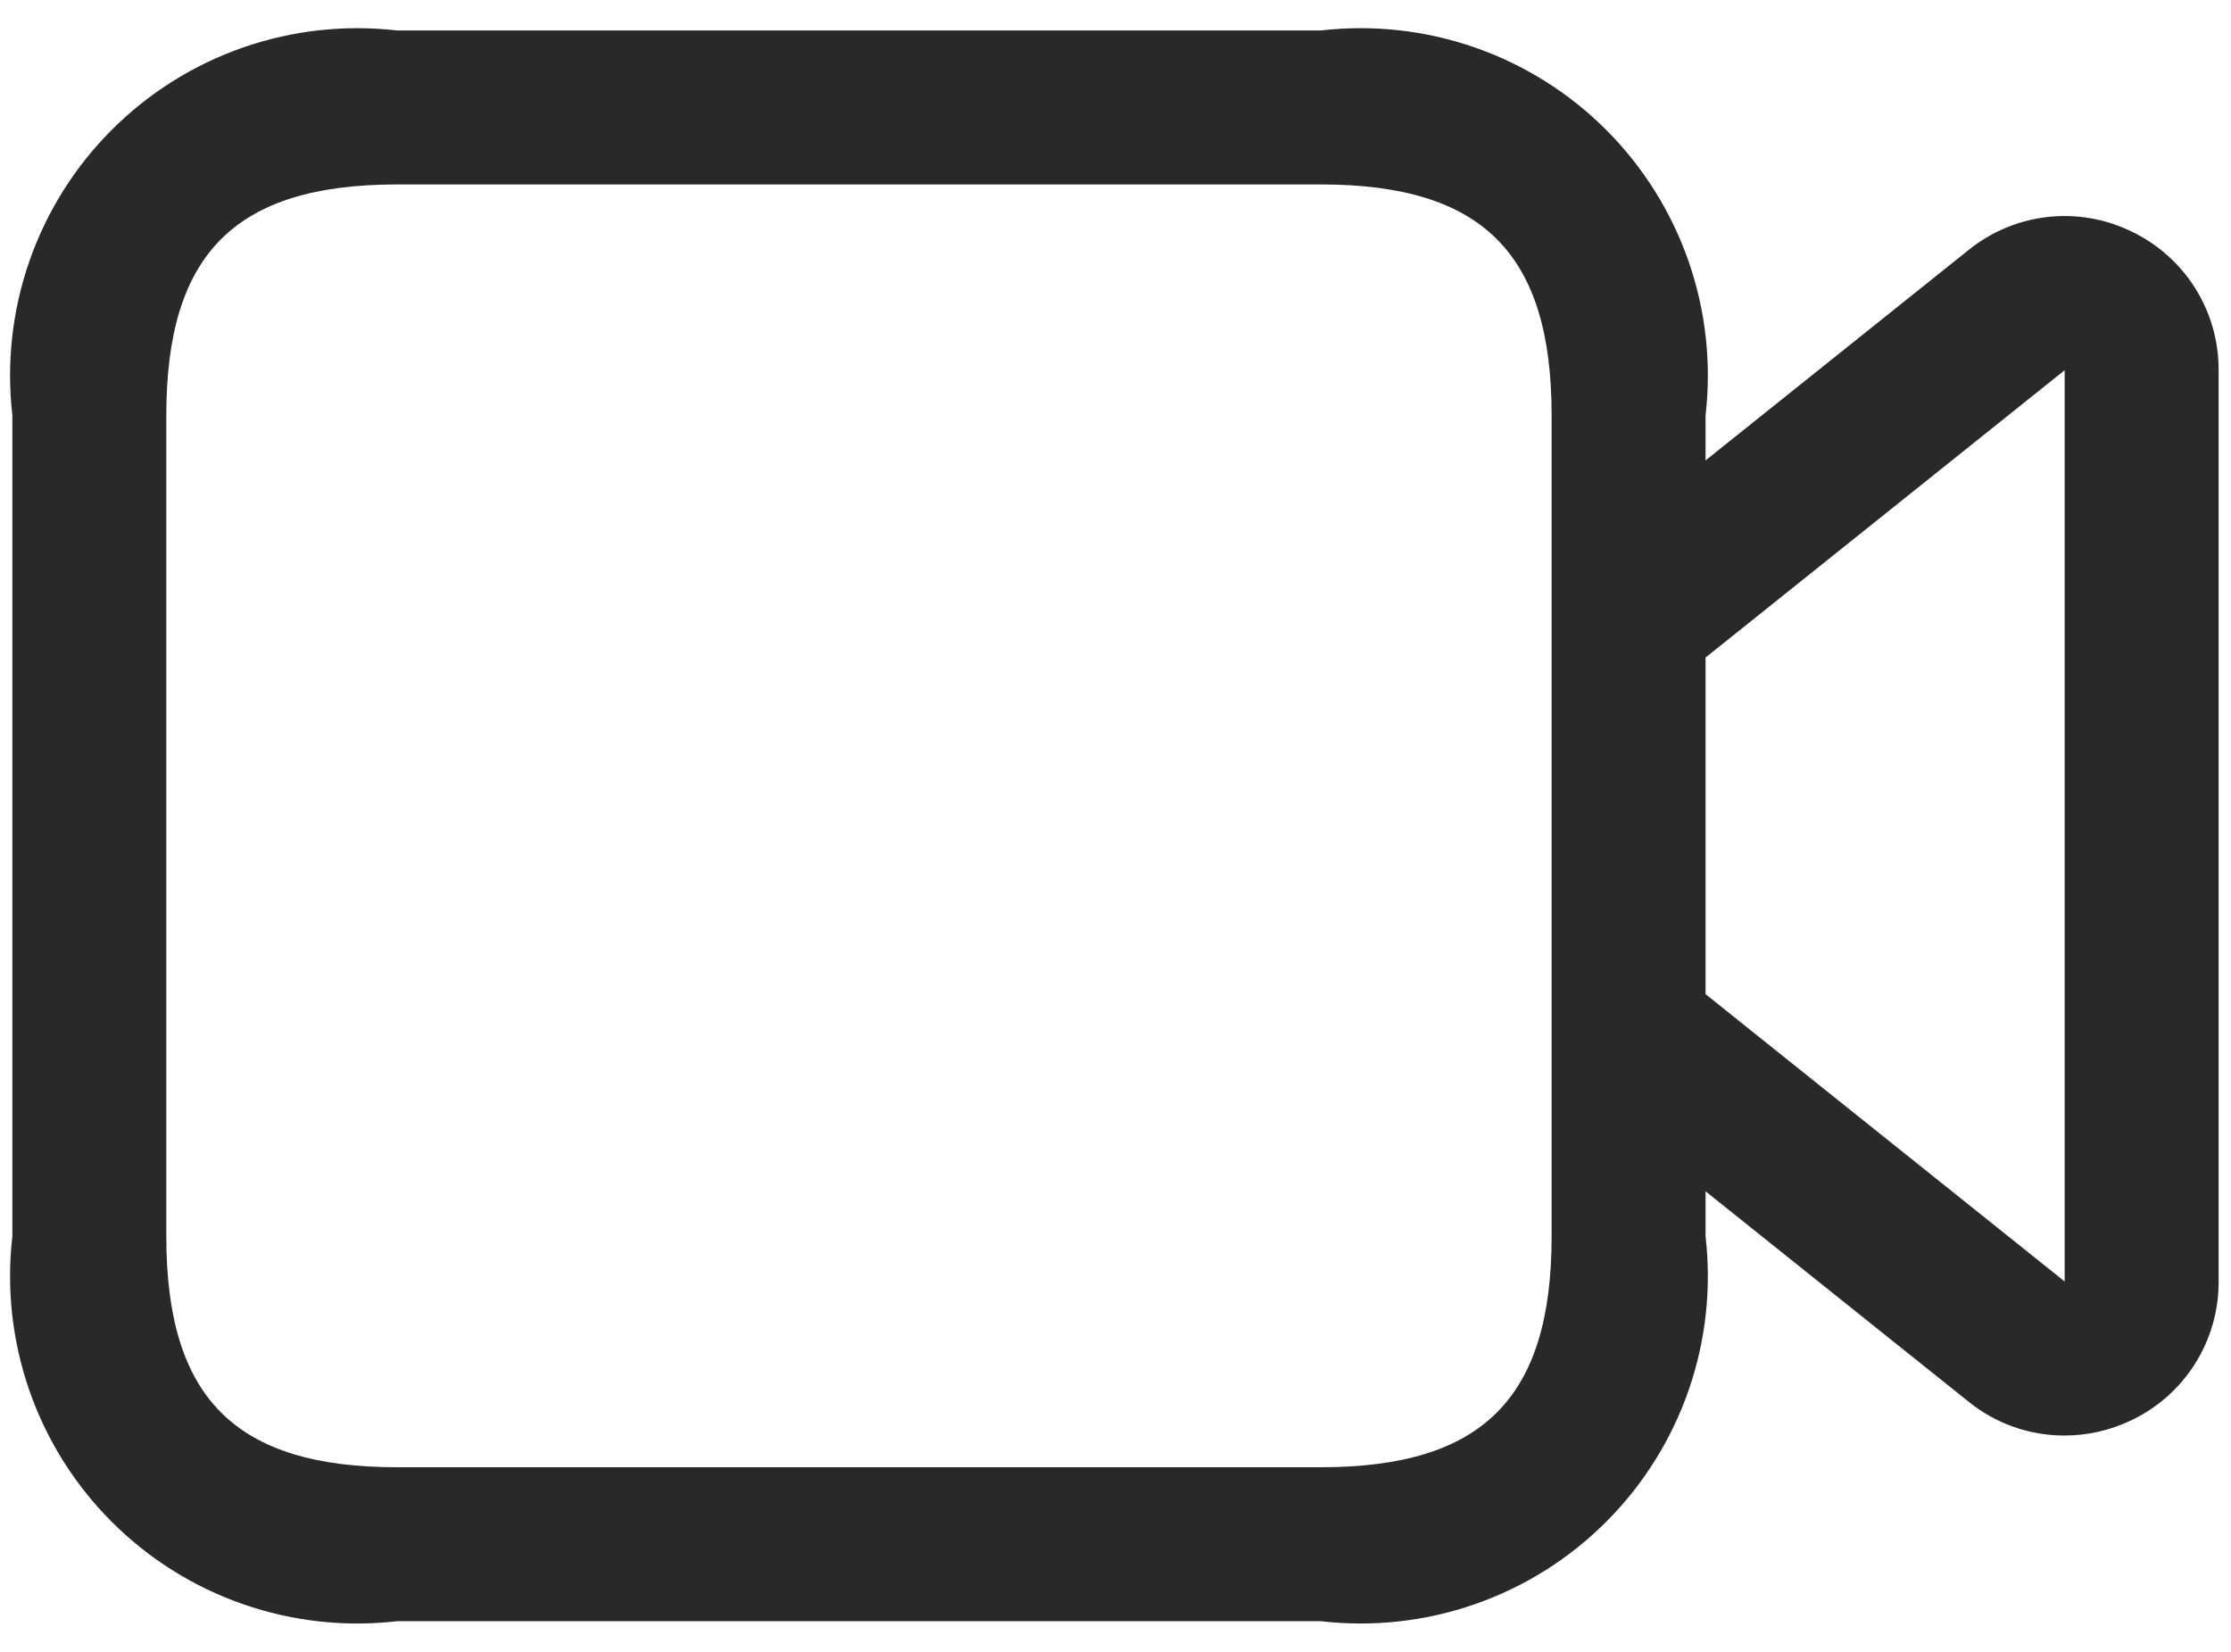
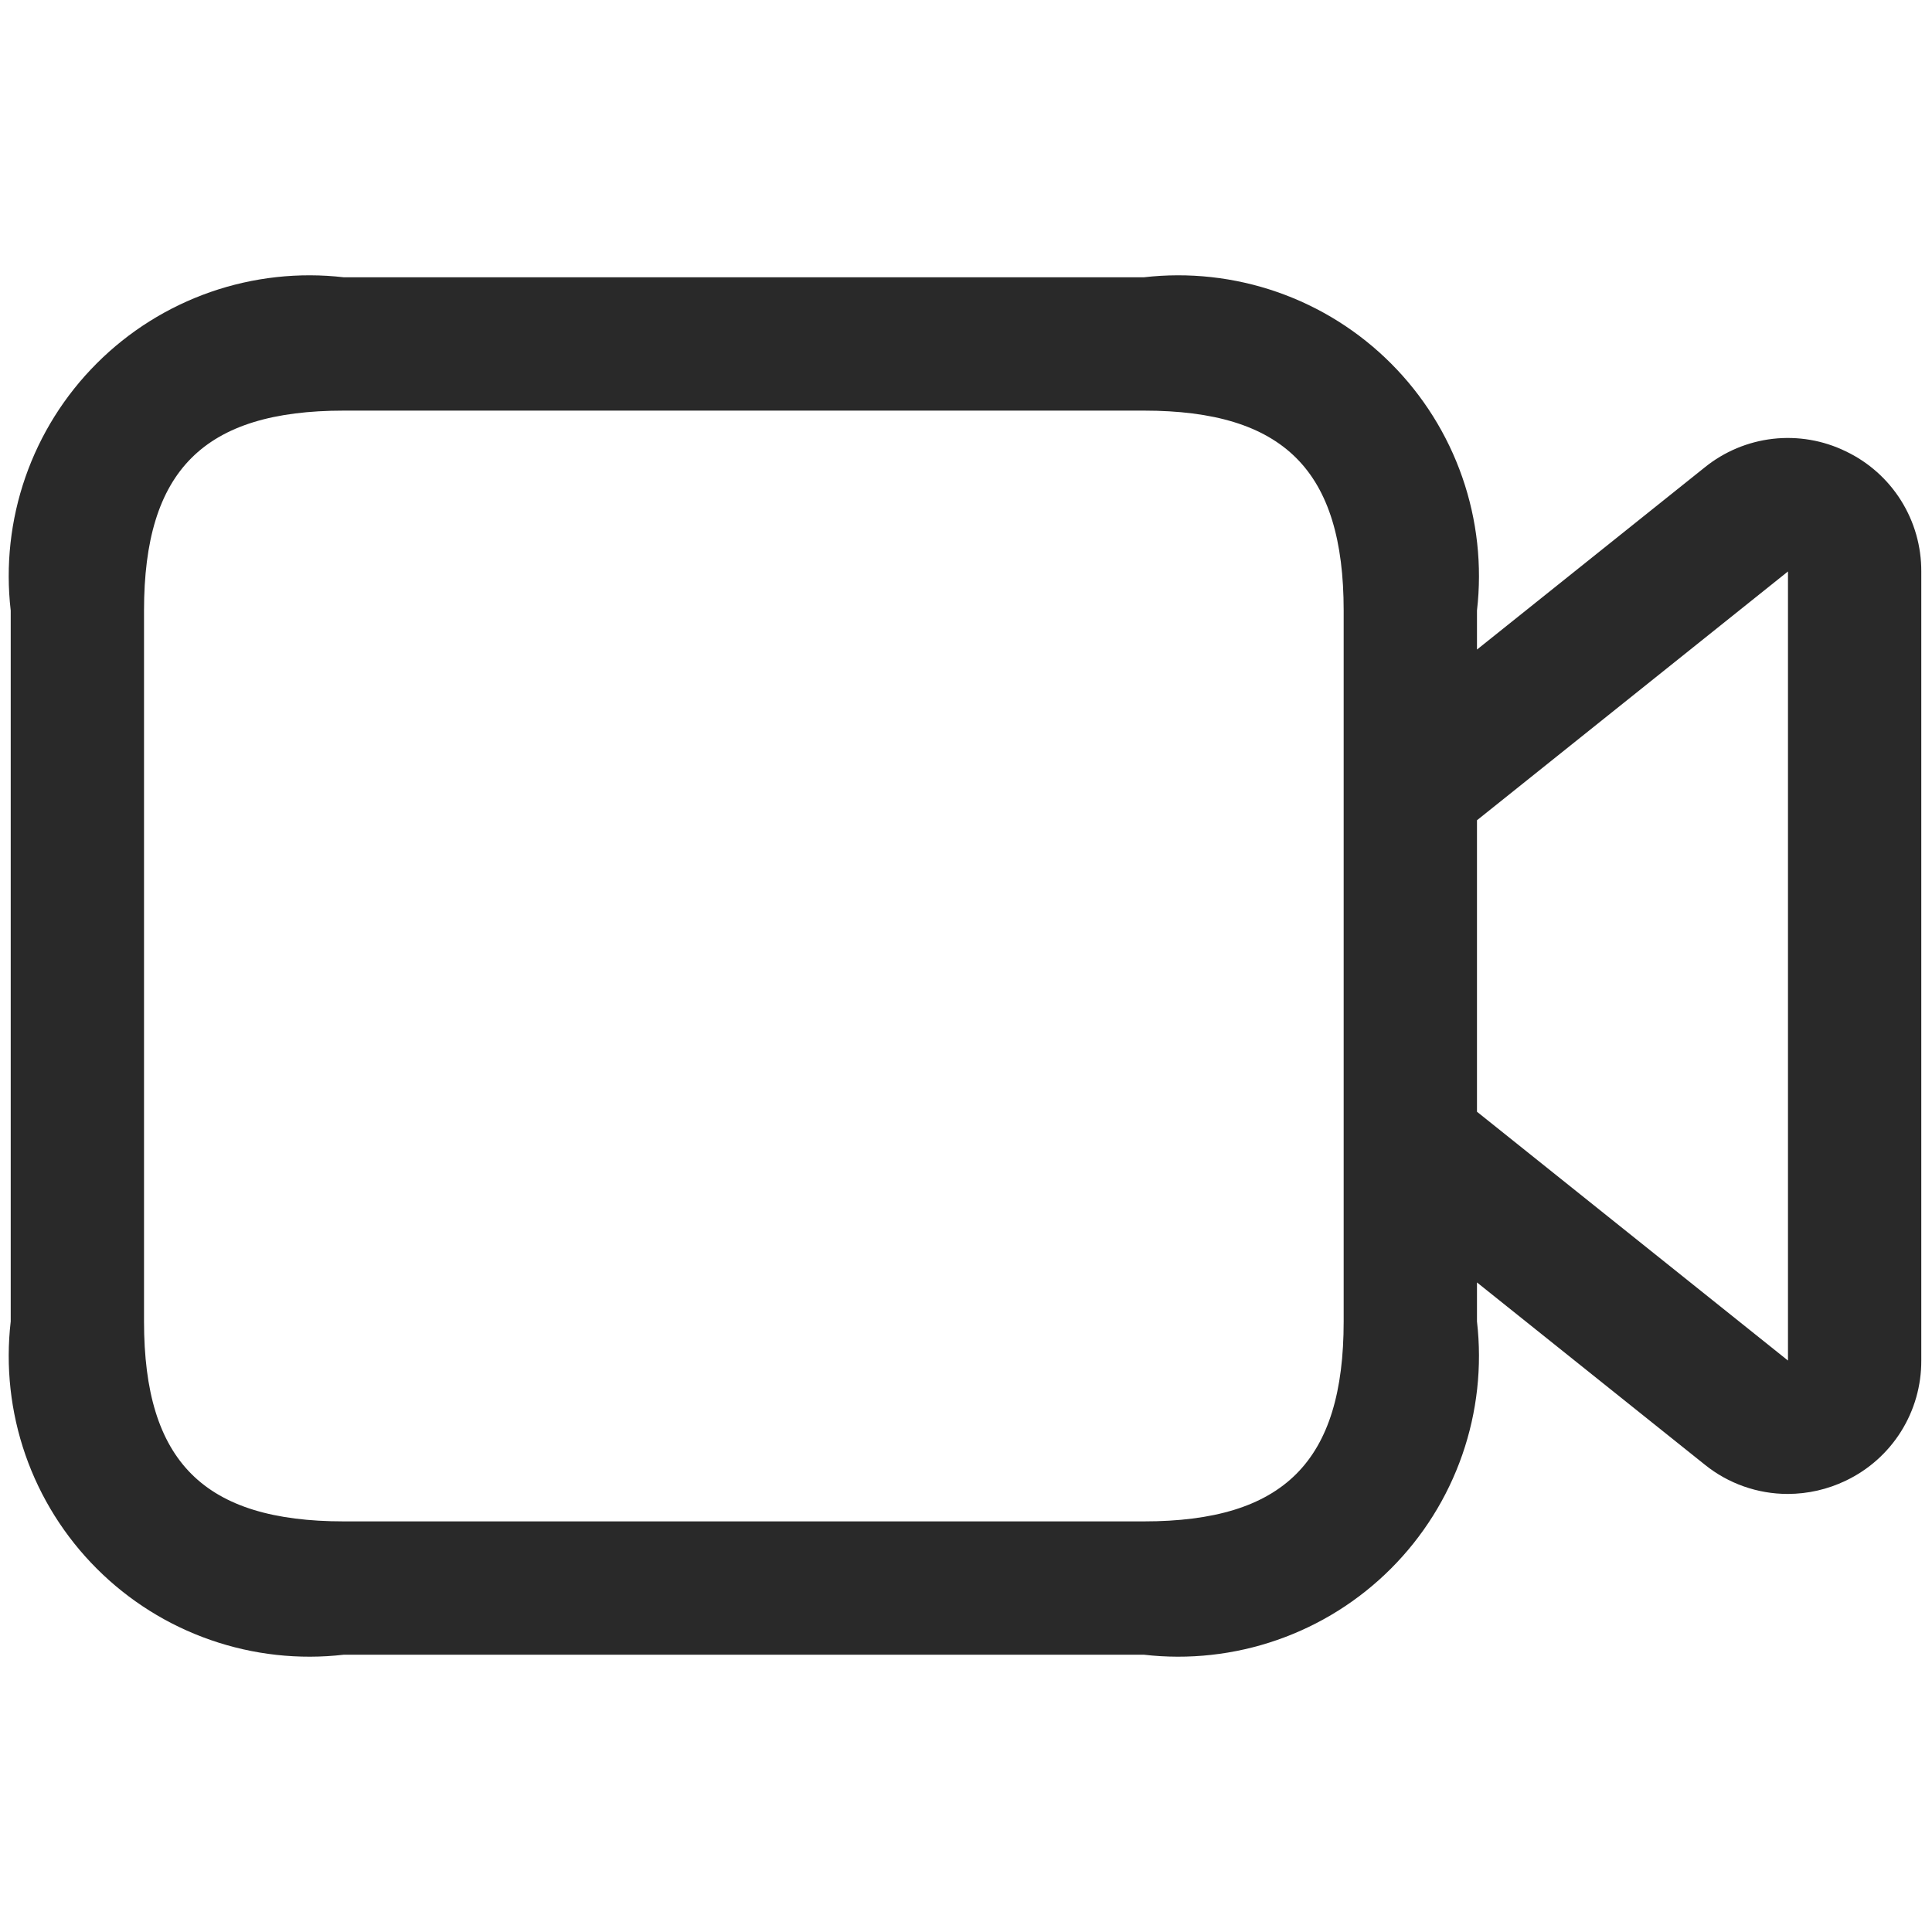
- <svg xmlns="http://www.w3.org/2000/svg" viewBox="0 0 77 57" fill="none">
+ <svg xmlns="http://www.w3.org/2000/svg" height="1em" width="1em" viewBox="0 0 77 57" fill="none">
  <path d="M73.562 7.987C72.662 7.548 71.654 7.376 70.659 7.489C69.663 7.603 68.721 7.998 67.942 8.628L58.865 15.888V14.333C59.073 12.539 58.872 10.721 58.278 9.015C57.684 7.309 56.712 5.759 55.435 4.482C54.158 3.204 52.608 2.232 50.902 1.638C49.196 1.045 47.378 0.844 45.583 1.052H13.708C11.914 0.844 10.096 1.045 8.39 1.638C6.684 2.232 5.134 3.204 3.857 4.482C2.579 5.759 1.607 7.309 1.013 9.015C0.42 10.721 0.219 12.539 0.427 14.333V42.667C0.219 44.461 0.42 46.279 1.013 47.985C1.607 49.691 2.579 51.241 3.857 52.518C5.134 53.796 6.684 54.768 8.39 55.361C10.096 55.955 11.914 56.156 13.708 55.948H45.583C47.378 56.156 49.196 55.955 50.902 55.361C52.608 54.768 54.158 53.796 55.435 52.518C56.712 51.241 57.684 49.691 58.278 47.985C58.872 46.279 59.073 44.461 58.865 42.667V41.112L67.942 48.372C68.878 49.129 70.046 49.541 71.25 49.541C72.05 49.54 72.841 49.36 73.562 49.013C74.467 48.583 75.231 47.903 75.764 47.055C76.297 46.206 76.578 45.224 76.573 44.221V12.778C76.578 11.777 76.297 10.794 75.764 9.945C75.231 9.097 74.467 8.417 73.562 7.987ZM53.552 42.667C53.552 48.252 51.169 50.635 45.583 50.635H13.708C8.123 50.635 5.74 48.252 5.74 42.667V14.333C5.74 8.748 8.123 6.365 13.708 6.365H45.583C51.169 6.365 53.552 8.748 53.552 14.333V42.667ZM71.26 44.225L58.865 34.308V22.692L71.26 12.775V44.225Z" fill="#292929" />
</svg>
